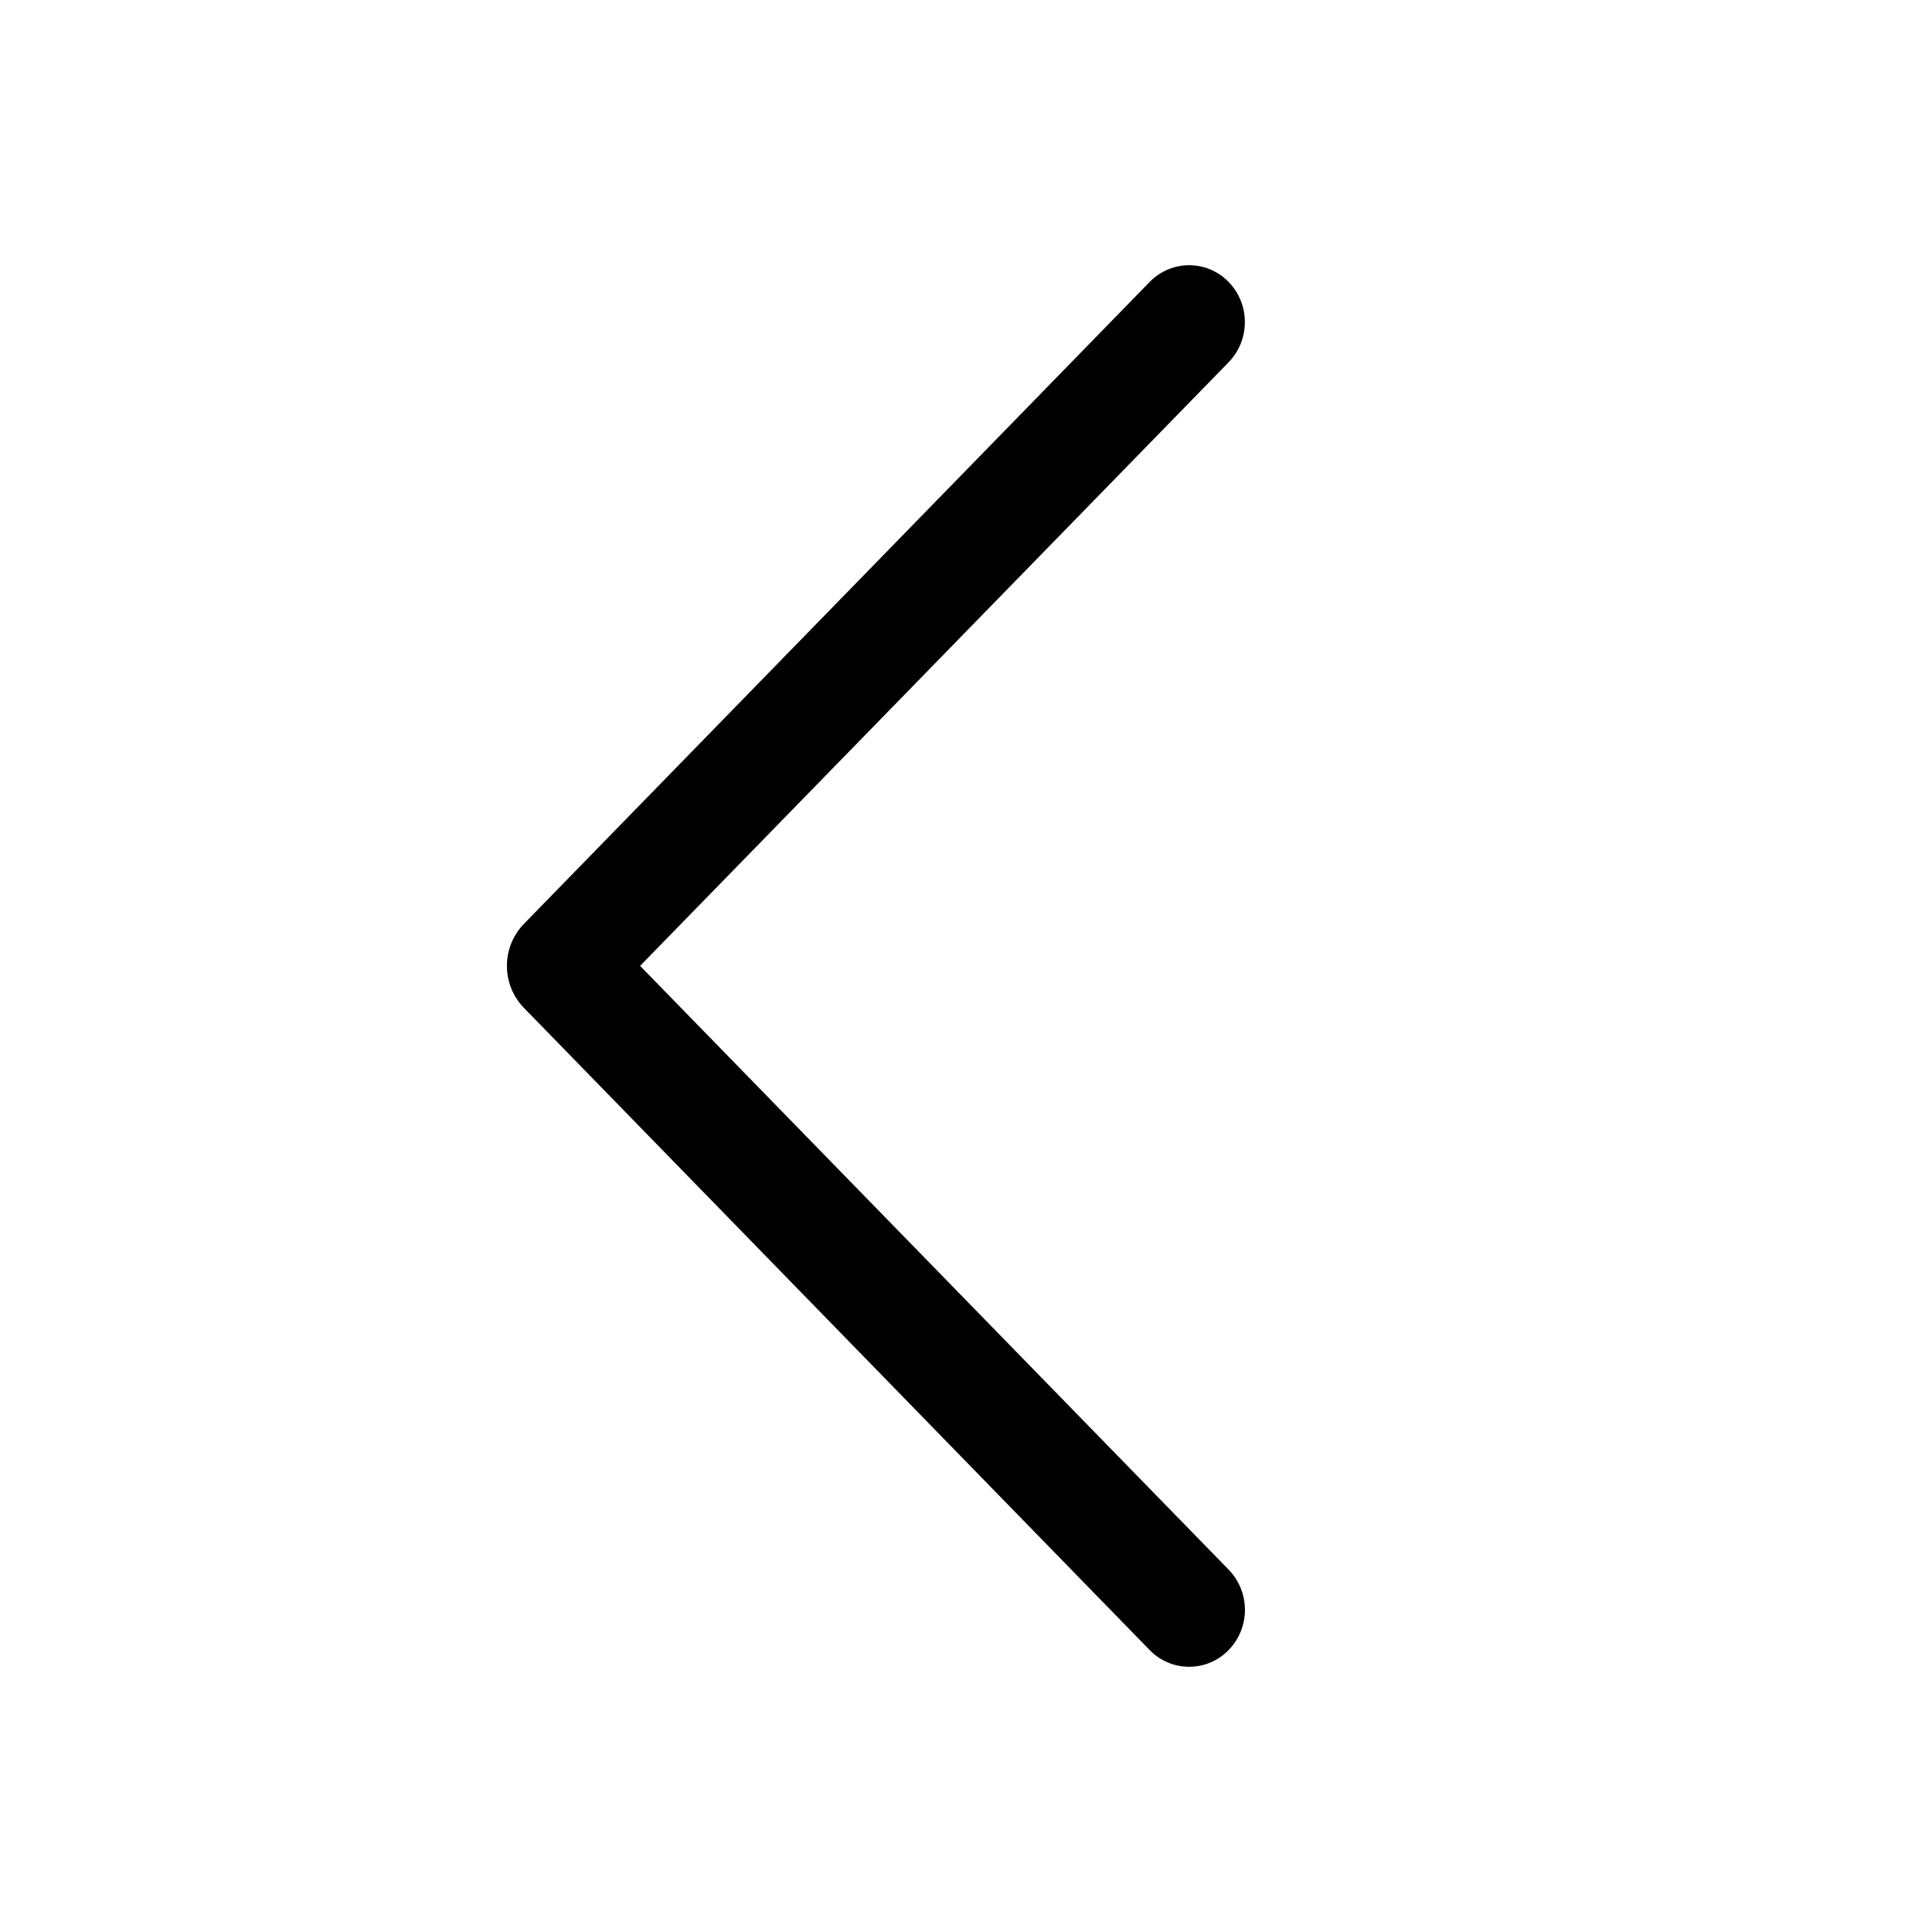
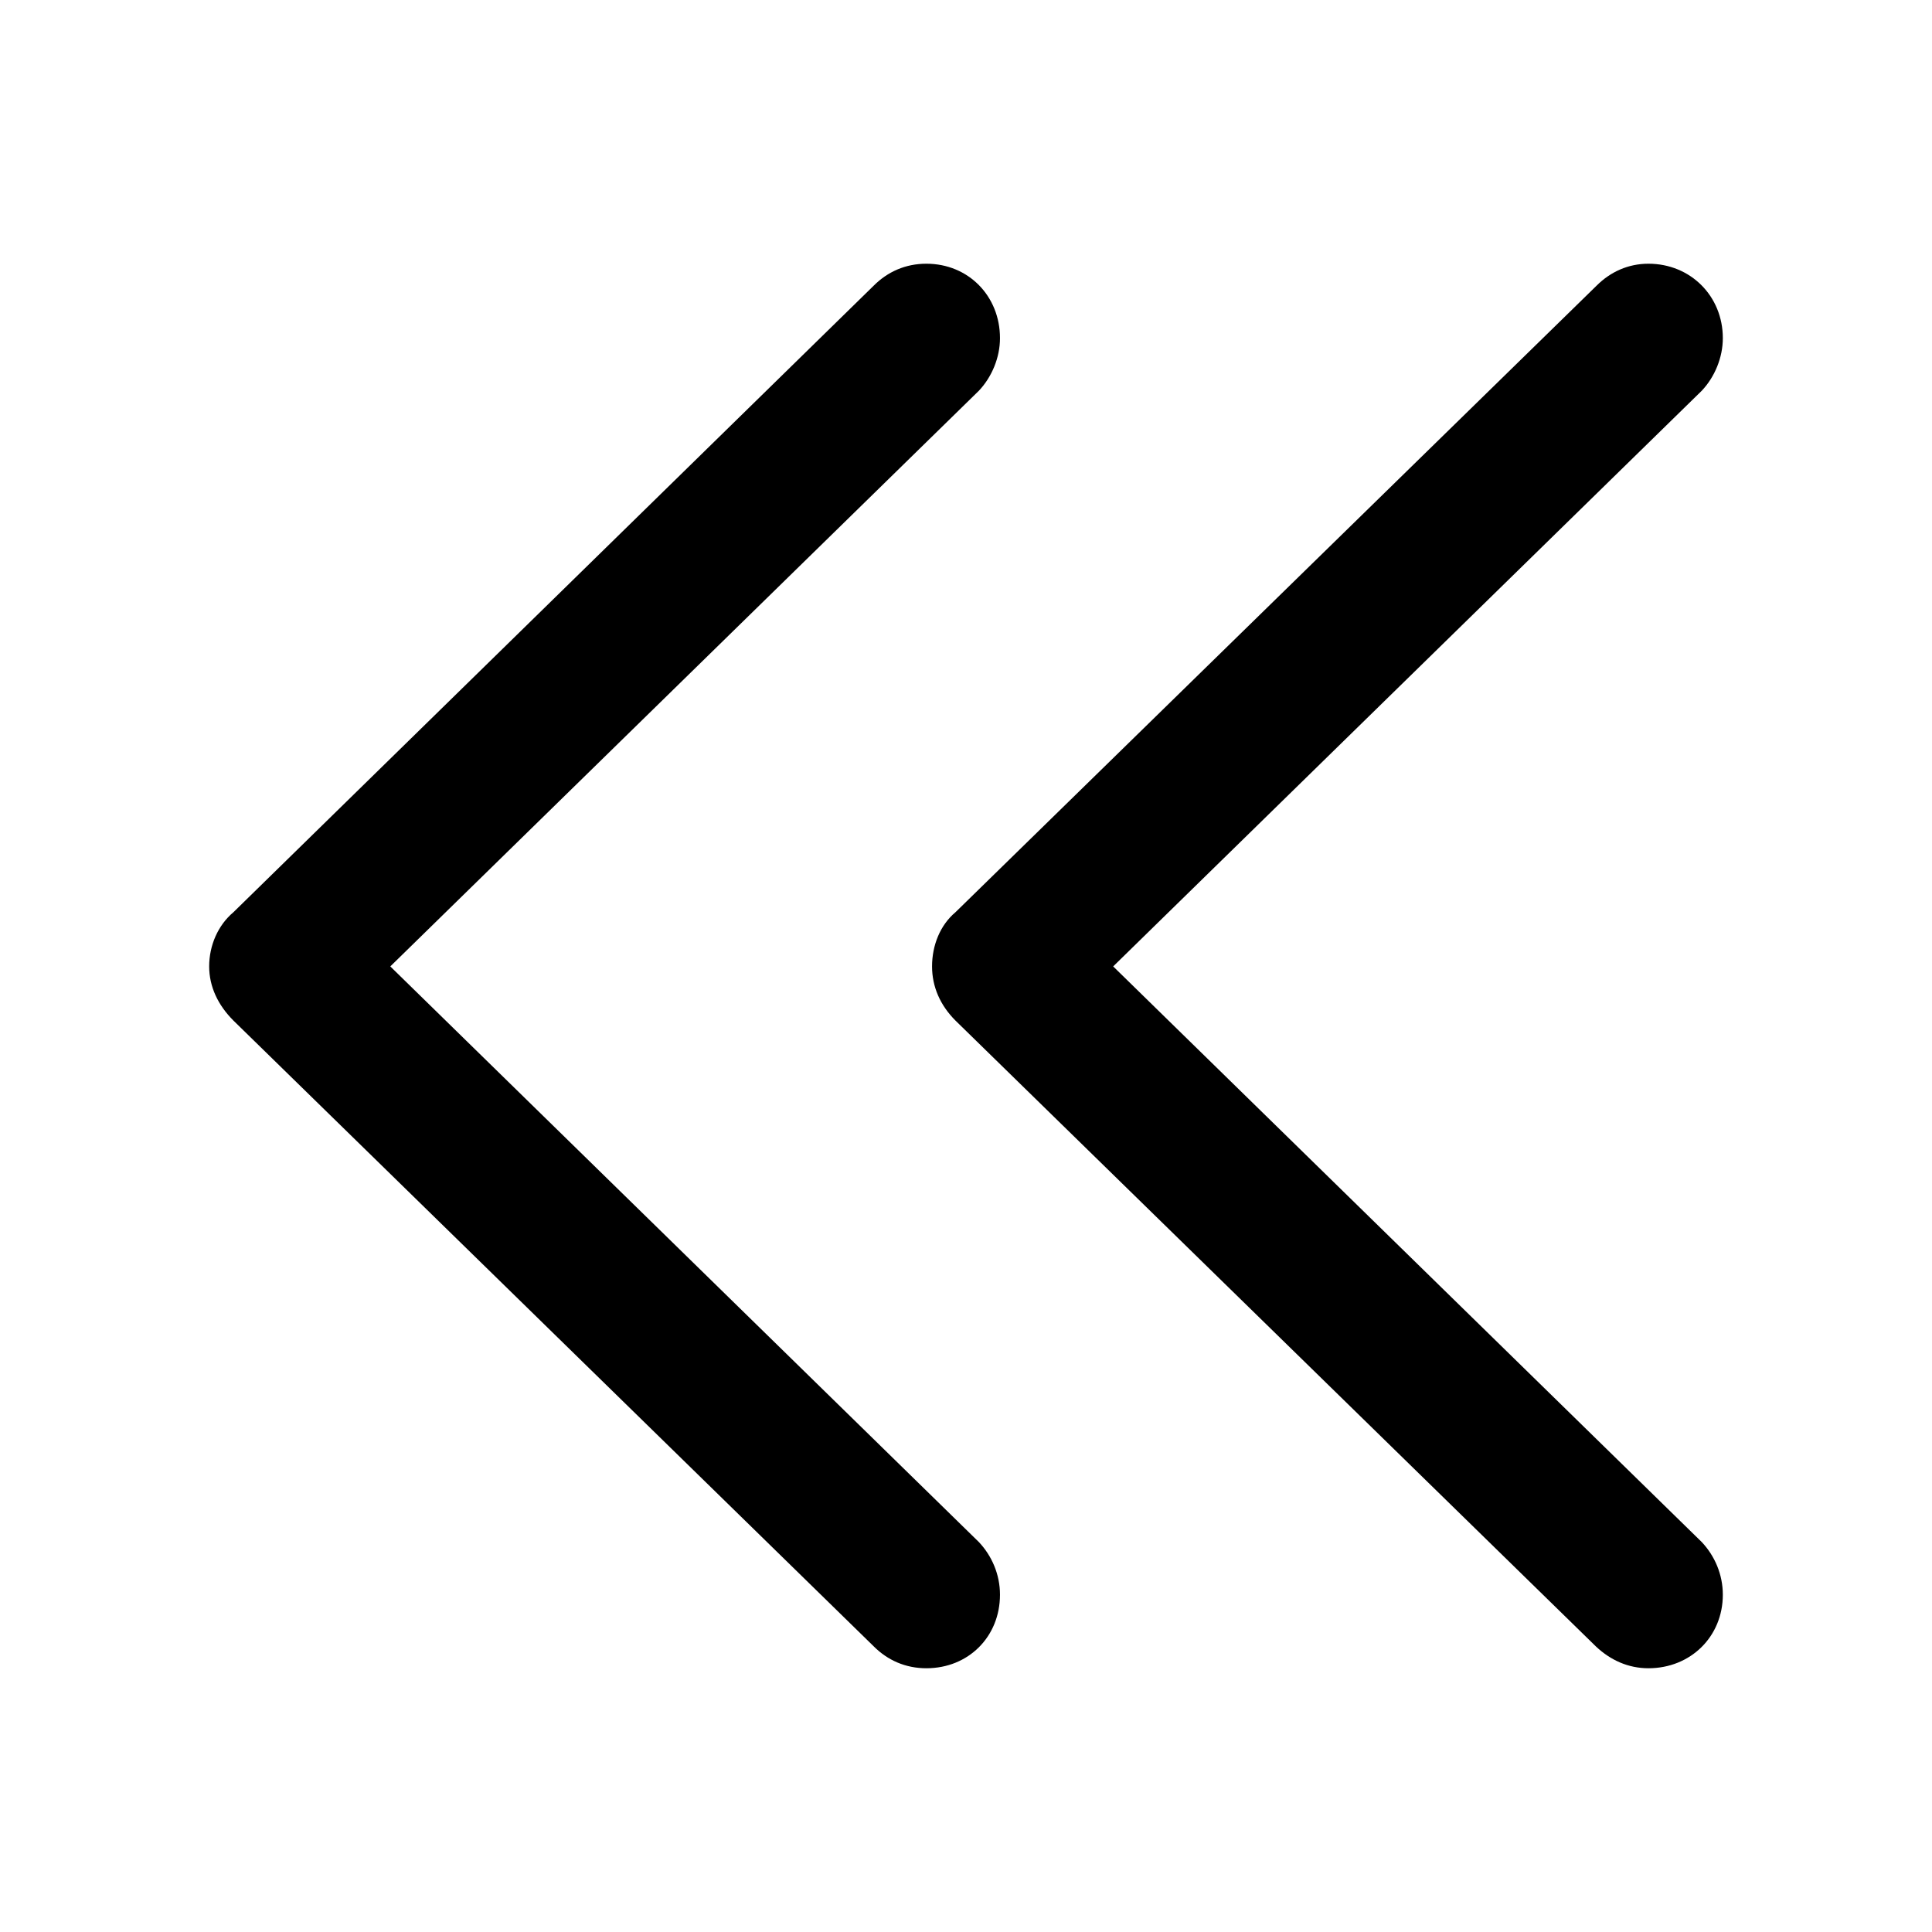
- <svg xmlns="http://www.w3.org/2000/svg" viewBox="0 0 1024 1024">
-   <path d="M609.408 149.376 277.76 489.6a32 32 0 0 0 0 44.672l331.648 340.352a29.12 29.12 0 0 0 41.728 0 30.592 30.592 0 0 0 0-42.752L339.264 511.936l311.872-319.872a30.592 30.592 0 0 0 0-42.688 29.12 29.12 0 0 0-41.728 0z" />
+ <svg xmlns="http://www.w3.org/2000/svg" viewBox="0 0 56 56">
+   <path d="M 25.328 47.723 C 25.727 48.121 26.242 48.355 26.852 48.355 C 28.07 48.355 28.985 47.441 28.985 46.223 C 28.985 45.637 28.75 45.098 28.375 44.699 L 11.313 28.012 L 28.375 11.324 C 28.75 10.926 28.985 10.363 28.985 9.801 C 28.985 8.582 28.07 7.644 26.852 7.644 C 26.242 7.644 25.727 7.879 25.328 8.277 L 6.766 26.441 C 6.32 26.816 6.063 27.402 6.063 28.012 C 6.063 28.598 6.32 29.137 6.766 29.582 Z M 46.258 47.723 C 46.68 48.121 47.195 48.355 47.781 48.355 C 49 48.355 49.937 47.441 49.937 46.223 C 49.937 45.637 49.703 45.098 49.328 44.699 L 32.266 28.012 L 49.328 11.324 C 49.703 10.926 49.937 10.363 49.937 9.801 C 49.937 8.582 49 7.644 47.781 7.644 C 47.195 7.644 46.68 7.879 46.281 8.277 L 27.695 26.441 C 27.25 26.816 27.016 27.402 27.016 28.012 C 27.016 28.598 27.25 29.137 27.695 29.582 Z" />
</svg>
